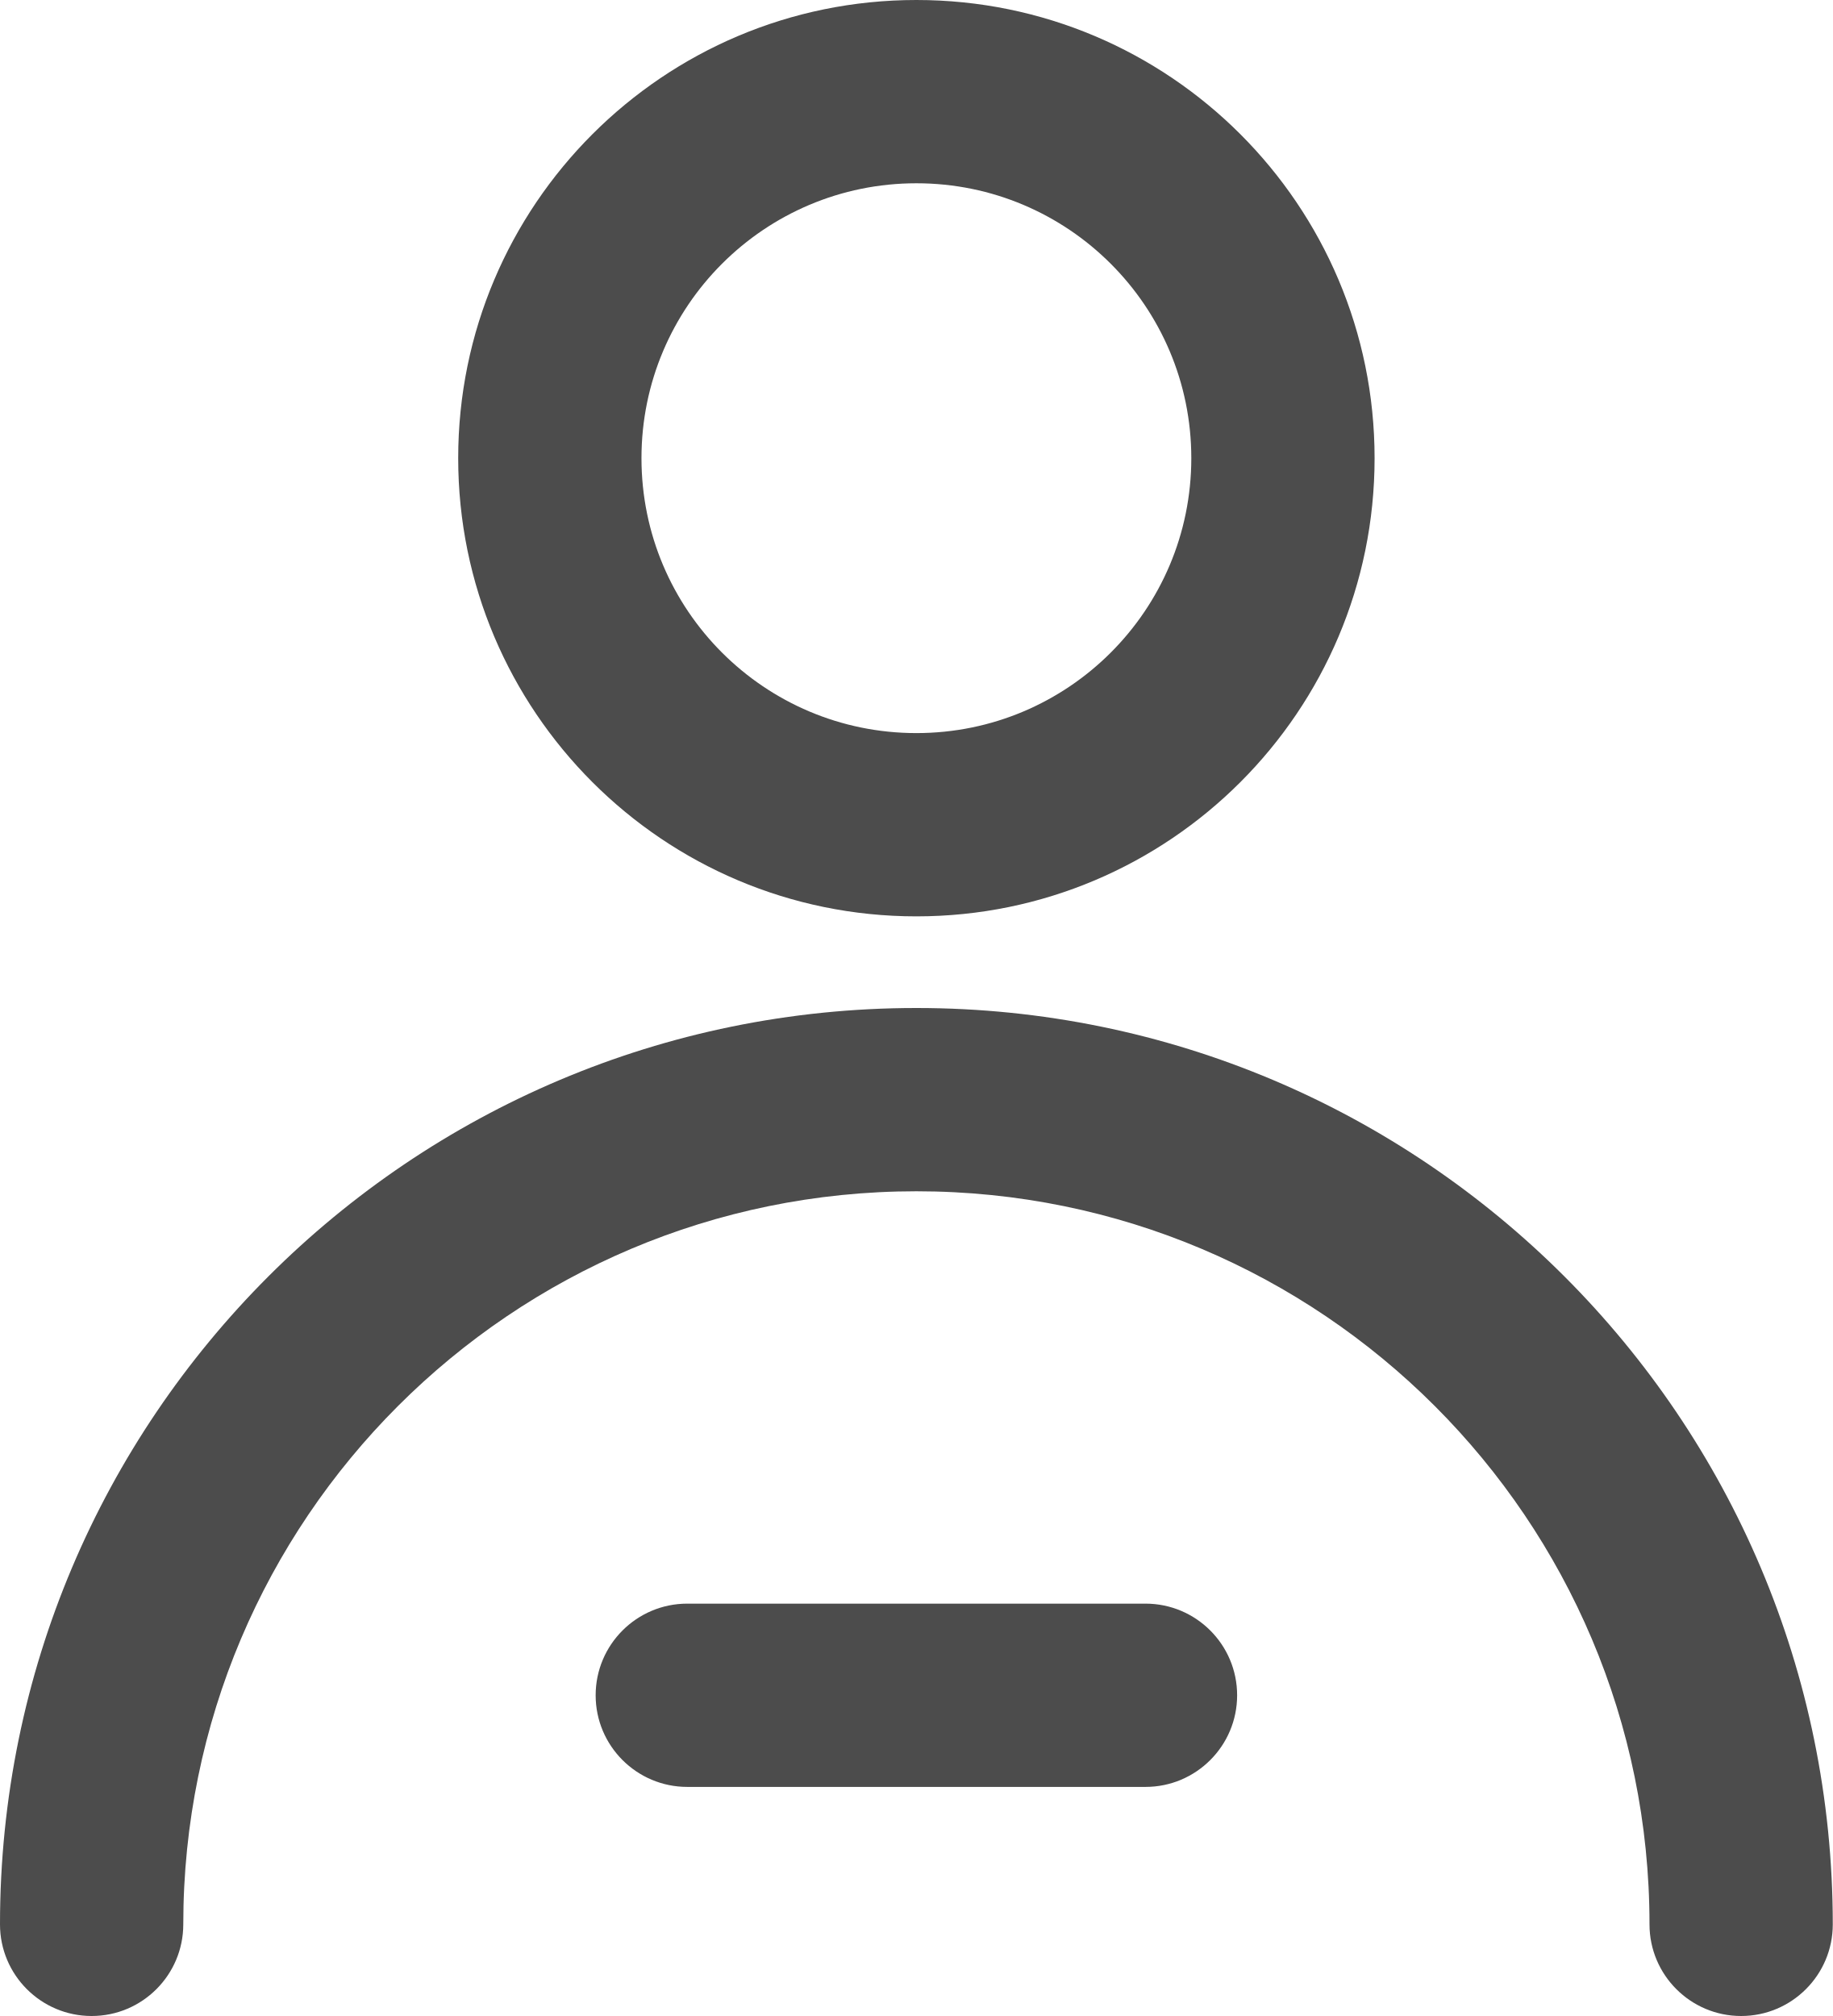
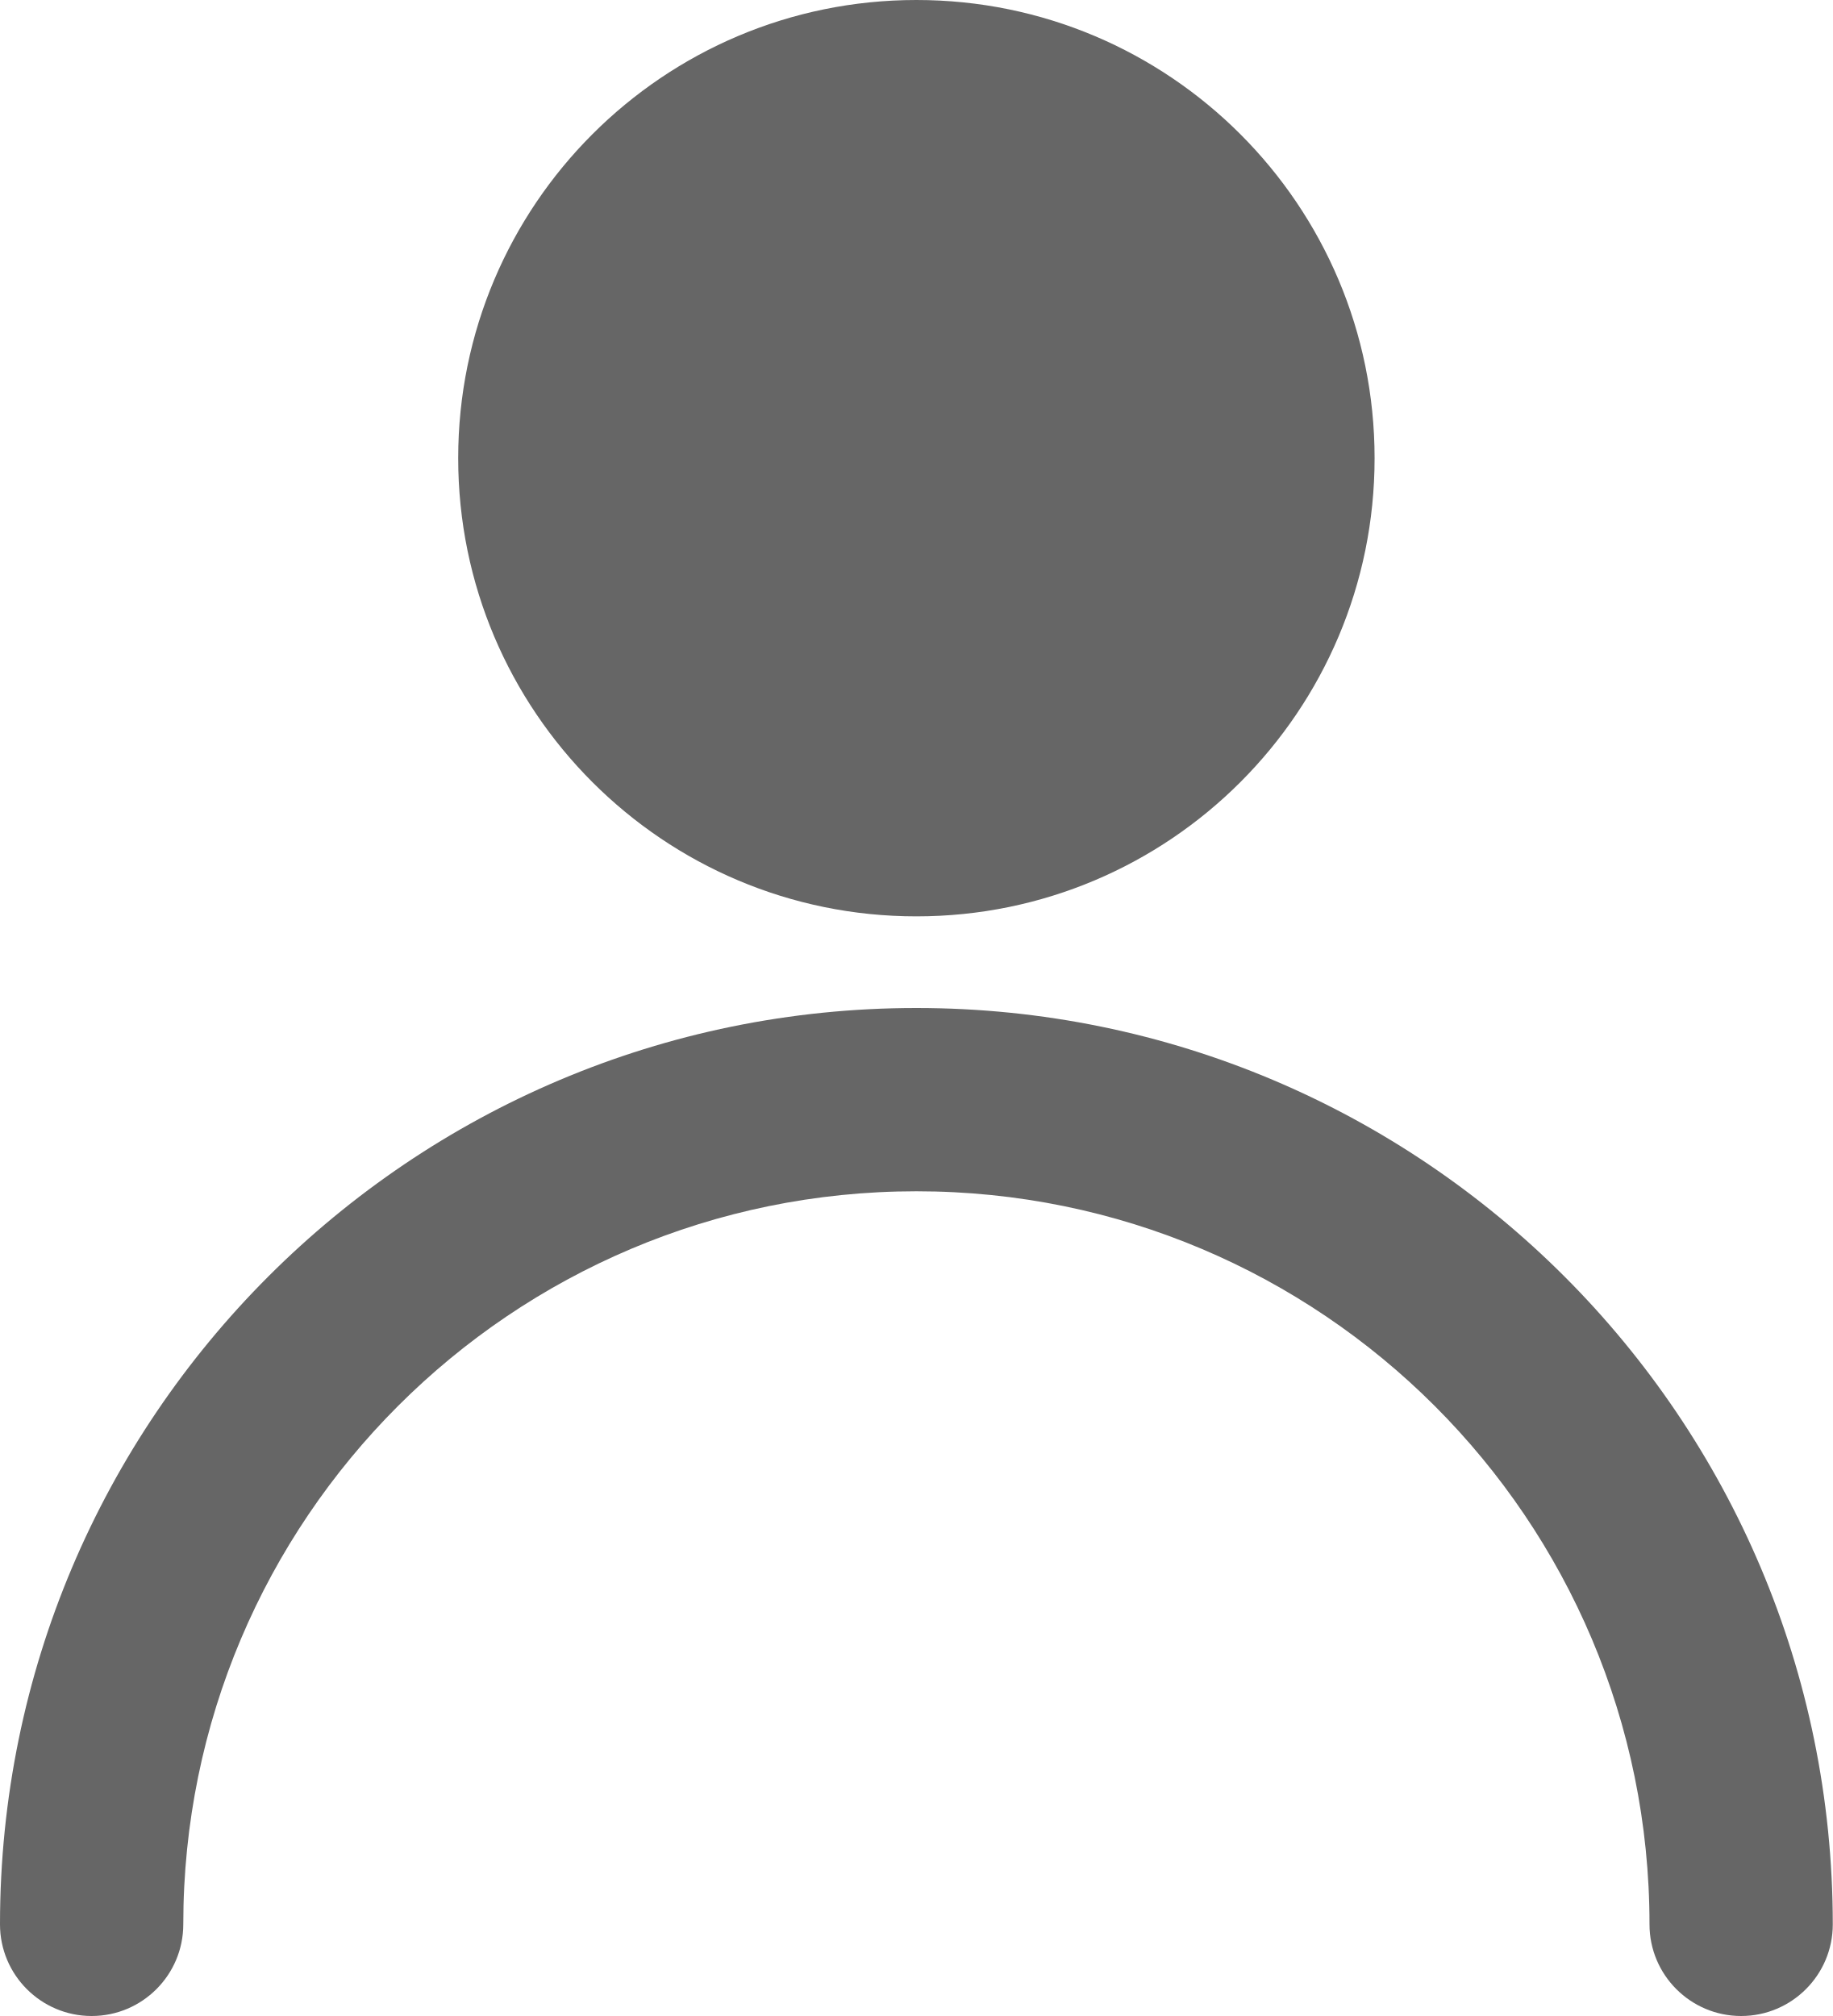
<svg xmlns="http://www.w3.org/2000/svg" width="20" height="22" viewBox="0 0 20 22" fill="none">
-   <path fill-rule="evenodd" clip-rule="evenodd" d="M10 2C8.343 2 7 3.343 7 5C7 6.657 8.343 8 10 8C11.657 8 13 6.657 13 5C13 3.343 11.657 2 10 2ZM5 5C5 2.239 7.239 0 10 0C12.761 0 15 2.239 15 5C15 7.761 12.761 10 10 10C7.239 10 5 7.761 5 5ZM0 21C0 15.477 4.477 11 10 11C15.523 11 20 15.477 20 21C20 21.552 19.552 22 19 22C18.448 22 18 21.552 18 21C18 16.582 14.418 13 10 13C5.582 13 2 16.582 2 21C2 21.552 1.552 22 1 22C0.448 22 0 21.552 0 21ZM6.5 18.5C6.5 17.948 6.948 17.5 7.5 17.5H12.5C13.052 17.5 13.5 17.948 13.5 18.5C13.5 19.052 13.052 19.5 12.5 19.5H7.5C6.948 19.5 6.5 19.052 6.5 18.5Z" fill="black" fill-opacity="0.7" />
+   <path d="M5 5C5 2.239 7.239 0 10 0C12.761 0 15 2.239 15 5C15 7.761 12.761 10 10 10C7.239 10 5 7.761 5 5Z" fill="black" fill-opacity="0.6" />
+   <path d="M10 11C4.477 11 0 15.477 0 21C0 21.552 0.448 22 1 22C1.552 22 2 21.552 2 21C2 16.582 5.582 13 10 13C14.418 13 18 16.582 18 21C18 21.552 18.448 22 19 22C19.552 22 20 21.552 20 21C20 15.477 15.523 11 10 11Z" fill="black" fill-opacity="0.6" />
</svg>
